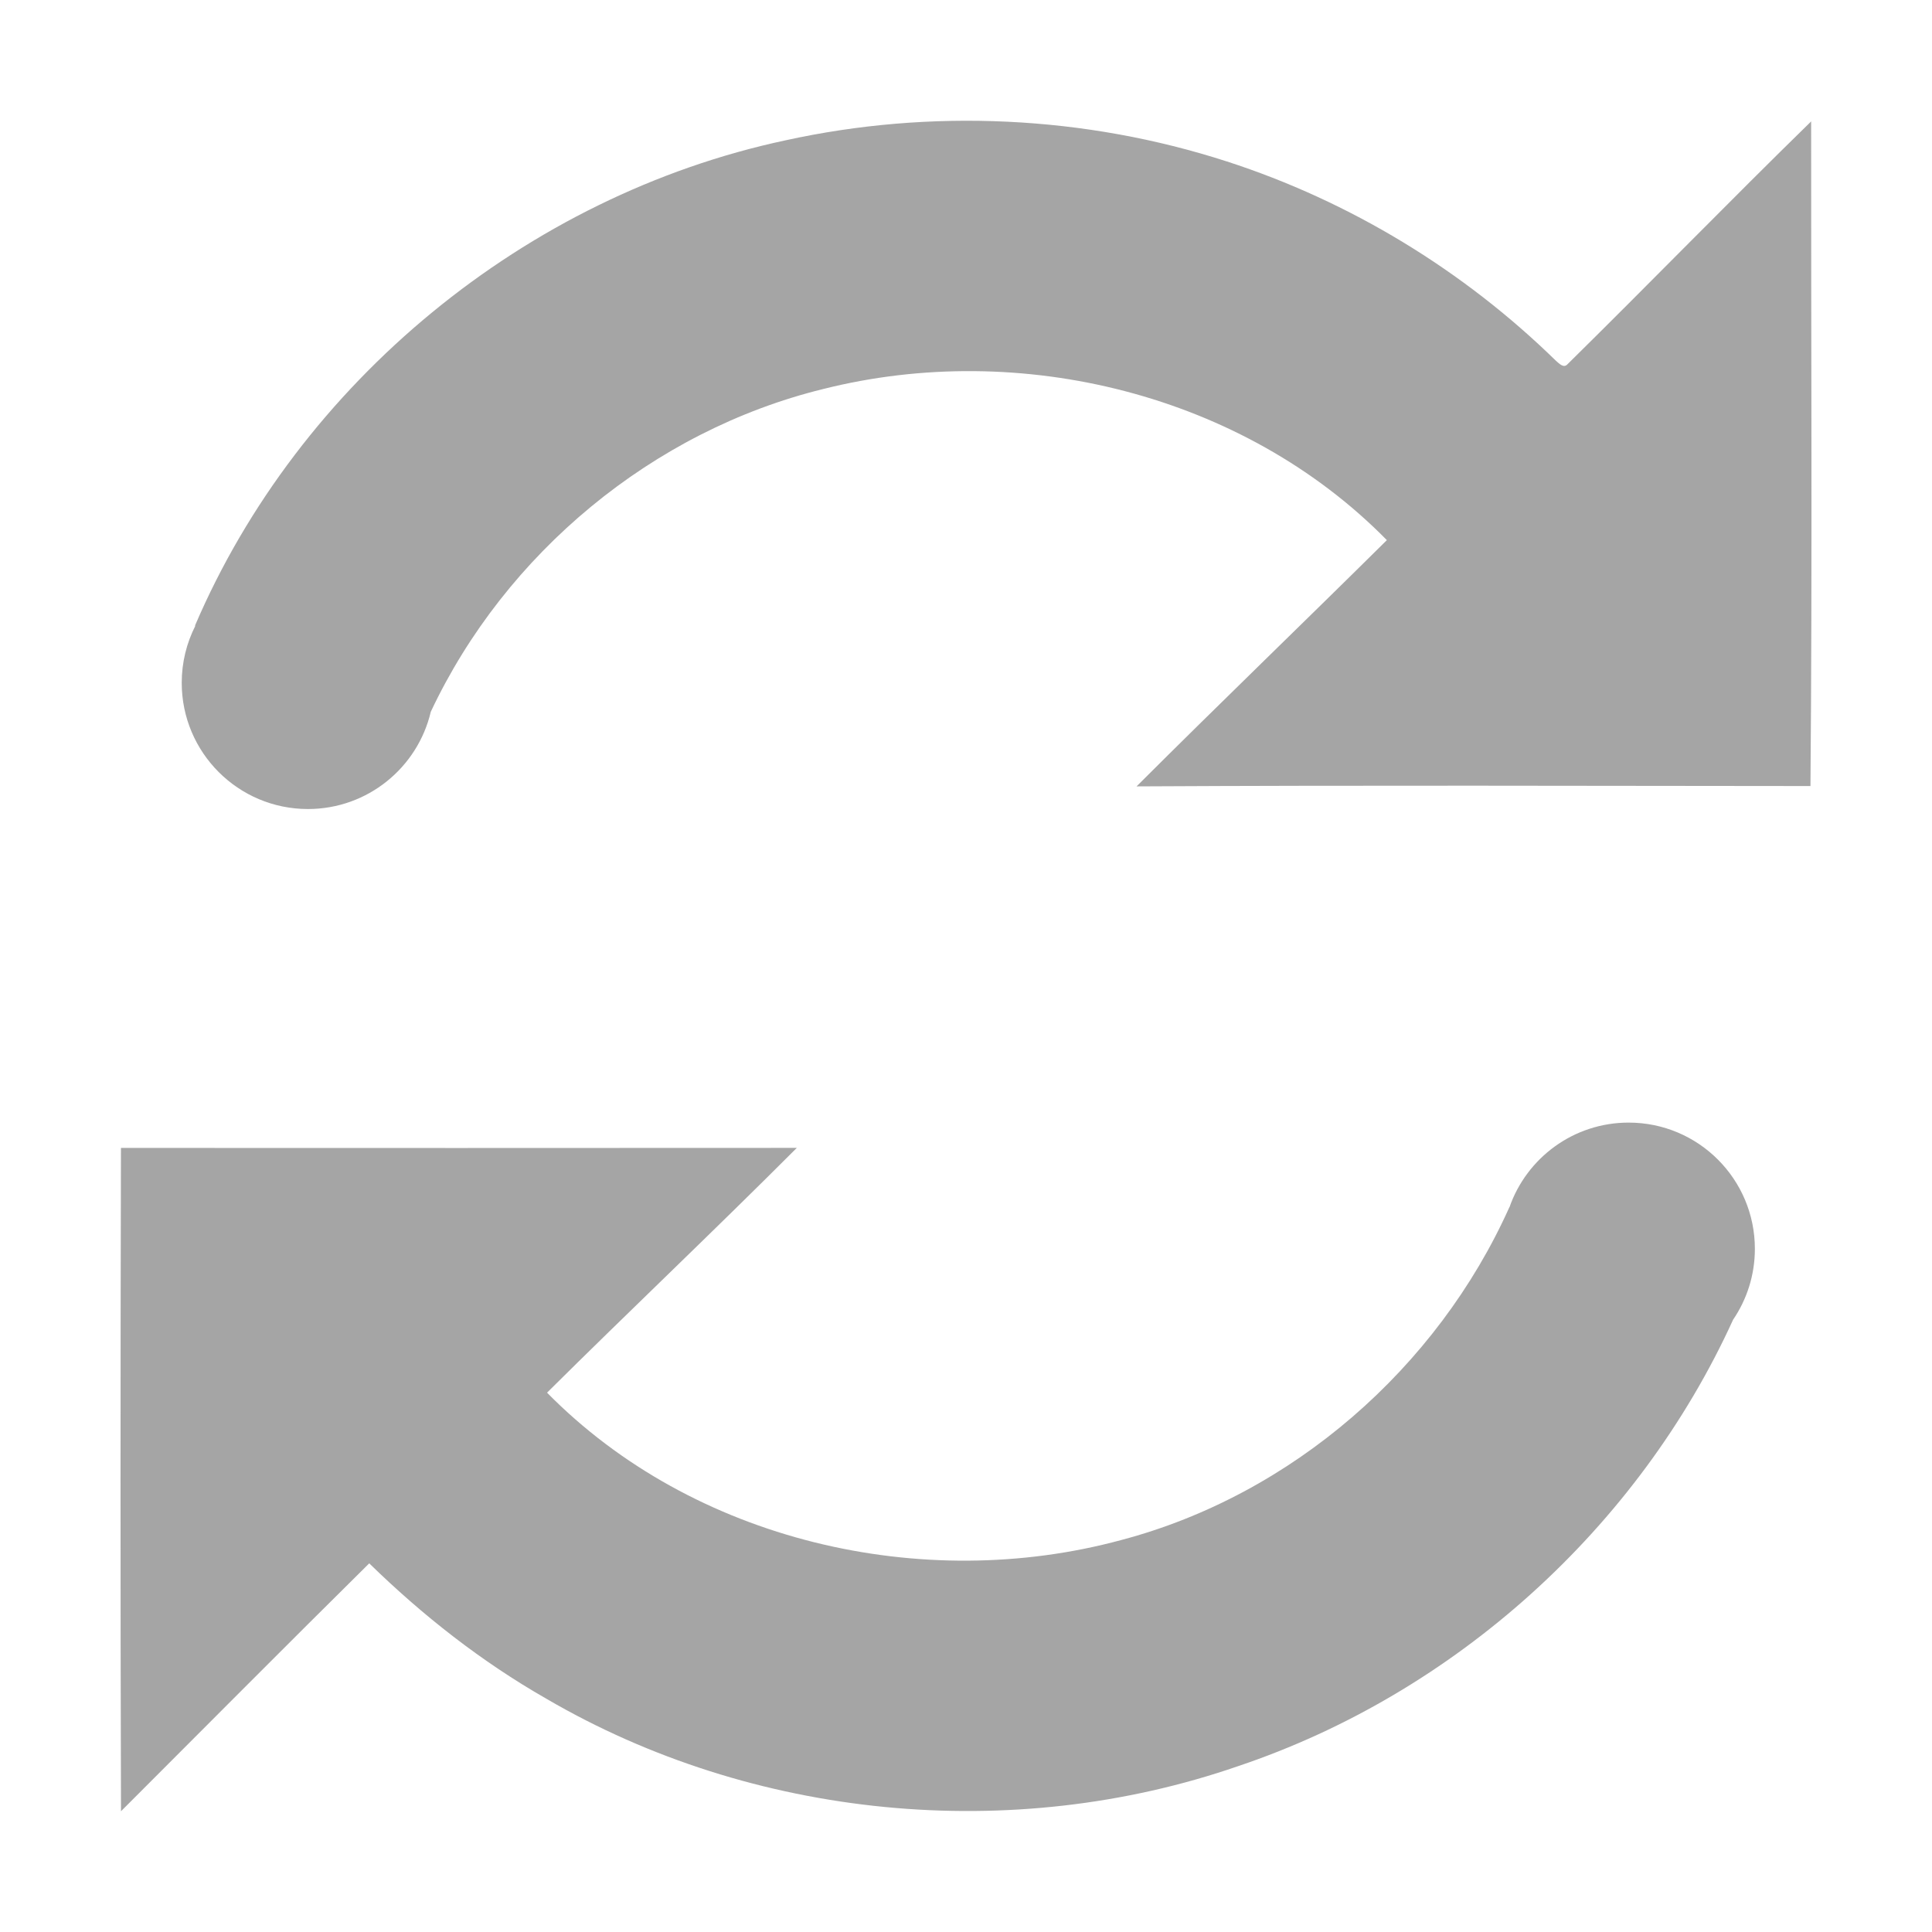
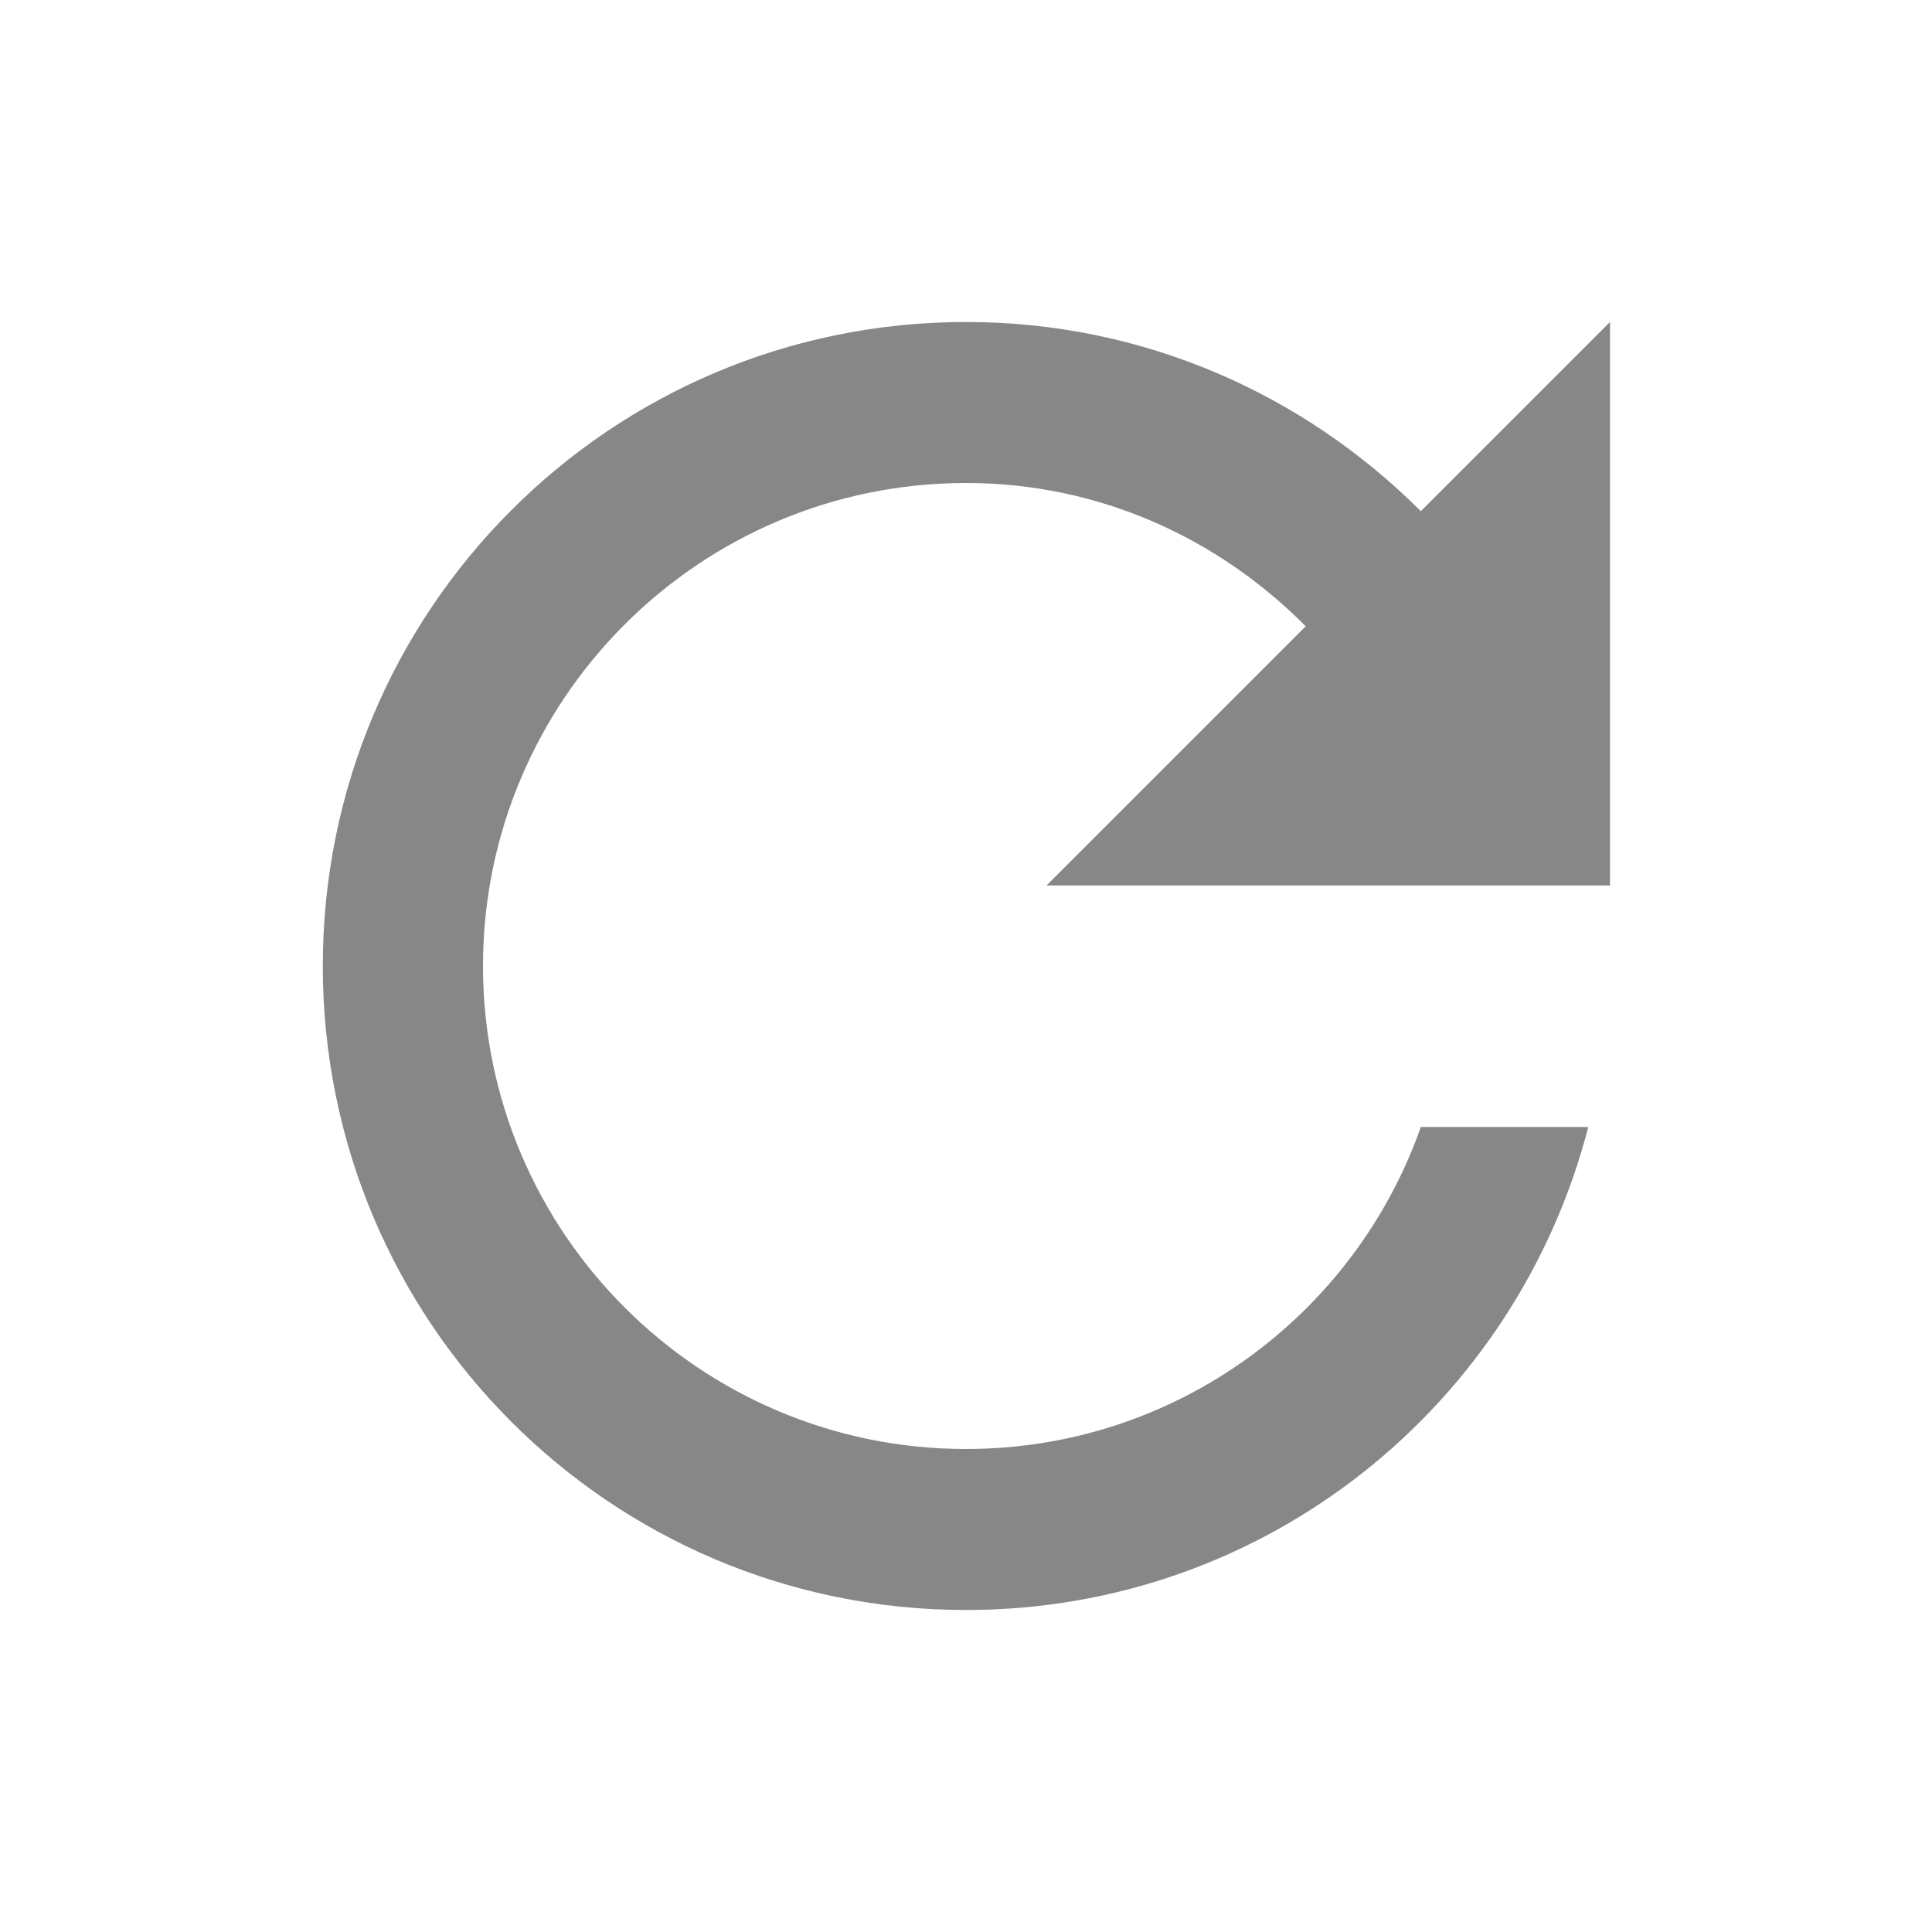
- <svg xmlns="http://www.w3.org/2000/svg" version="1.1" id="svg2" viewBox="0 0 512 512" height="512" width="512">
-   <g fill-opacity=".353" id="g4">
-     <path id="path6" d="M479.97 32.18c-21.72 21.21-42.89 43-64.52 64.3-1.05 1.23-2.26-.16-3.09-.85-24.51-23.98-54.58-42.28-87.22-52.84-37.6-12.16-78.45-14.07-117.03-5.59C139.44 51.87 79.3 101.26 51.67 165.81c.032.014.063.025.094.04-2.3 4.536-3.605 9.665-3.605 15.1 0 18.474 14.976 33.45 33.45 33.45 15.83 0 29.084-11.002 32.555-25.773 19.757-41.98 58.832-74.445 103.967-85.527 52.2-13.17 111.37 1.33 149.4 40.04-22.03 21.83-44.39 43.34-66.33 65.26 59.52-.32 119.06-.14 178.59-.09.5-58.7.14-117.42.18-176.13zM431.61 297.5c-14.62 0-27.042 9.383-31.592 22.453l-.027-.012c-19.11 42.59-57.57 76.22-102.84 88.18-52.798 14.312-113.45.3-152.178-39.05 21.92-21.76 44.37-43.01 66.19-64.87-59.7.05-119.41.03-179.11.01-.14 58.6-.16 117.19.01 175.79 21.92-21.91 43.75-43.91 65.79-65.7 14.11 13.79 29.76 26.07 46.92 35.87 54.74 31.97 123.4 38.602 183.3 17.89 57.476-19.296 106.072-63.177 131.21-118.317 3.646-5.357 5.777-11.824 5.777-18.793 0-18.473-14.977-33.45-33.45-33.45z" />
-   </g>
+ <svg xmlns="http://www.w3.org/2000/svg" version="1.1" id="svg2" width="24" viewBox="0 0 24 24" height="24" fill="#000000">
+   <path style="fill:#000000;fill-opacity:0.471" id="path4" d="M17.65 6.35C16.2 4.9 14.21 4 12 4c-4.42 0-7.99 3.58-7.99 8s3.57 8 7.99 8c3.73 0 6.84-2.55 7.73-6h-2.08c-.82 2.33-3.04 4-5.65 4-3.31 0-6-2.69-6-6s2.69-6 6-6c1.66 0 3.14.69 4.22 1.78L13 11h7V4l-2.35 2.35z" />
+   <path id="path6" fill="none" d="M0 0h24v24H0z" />
</svg>
